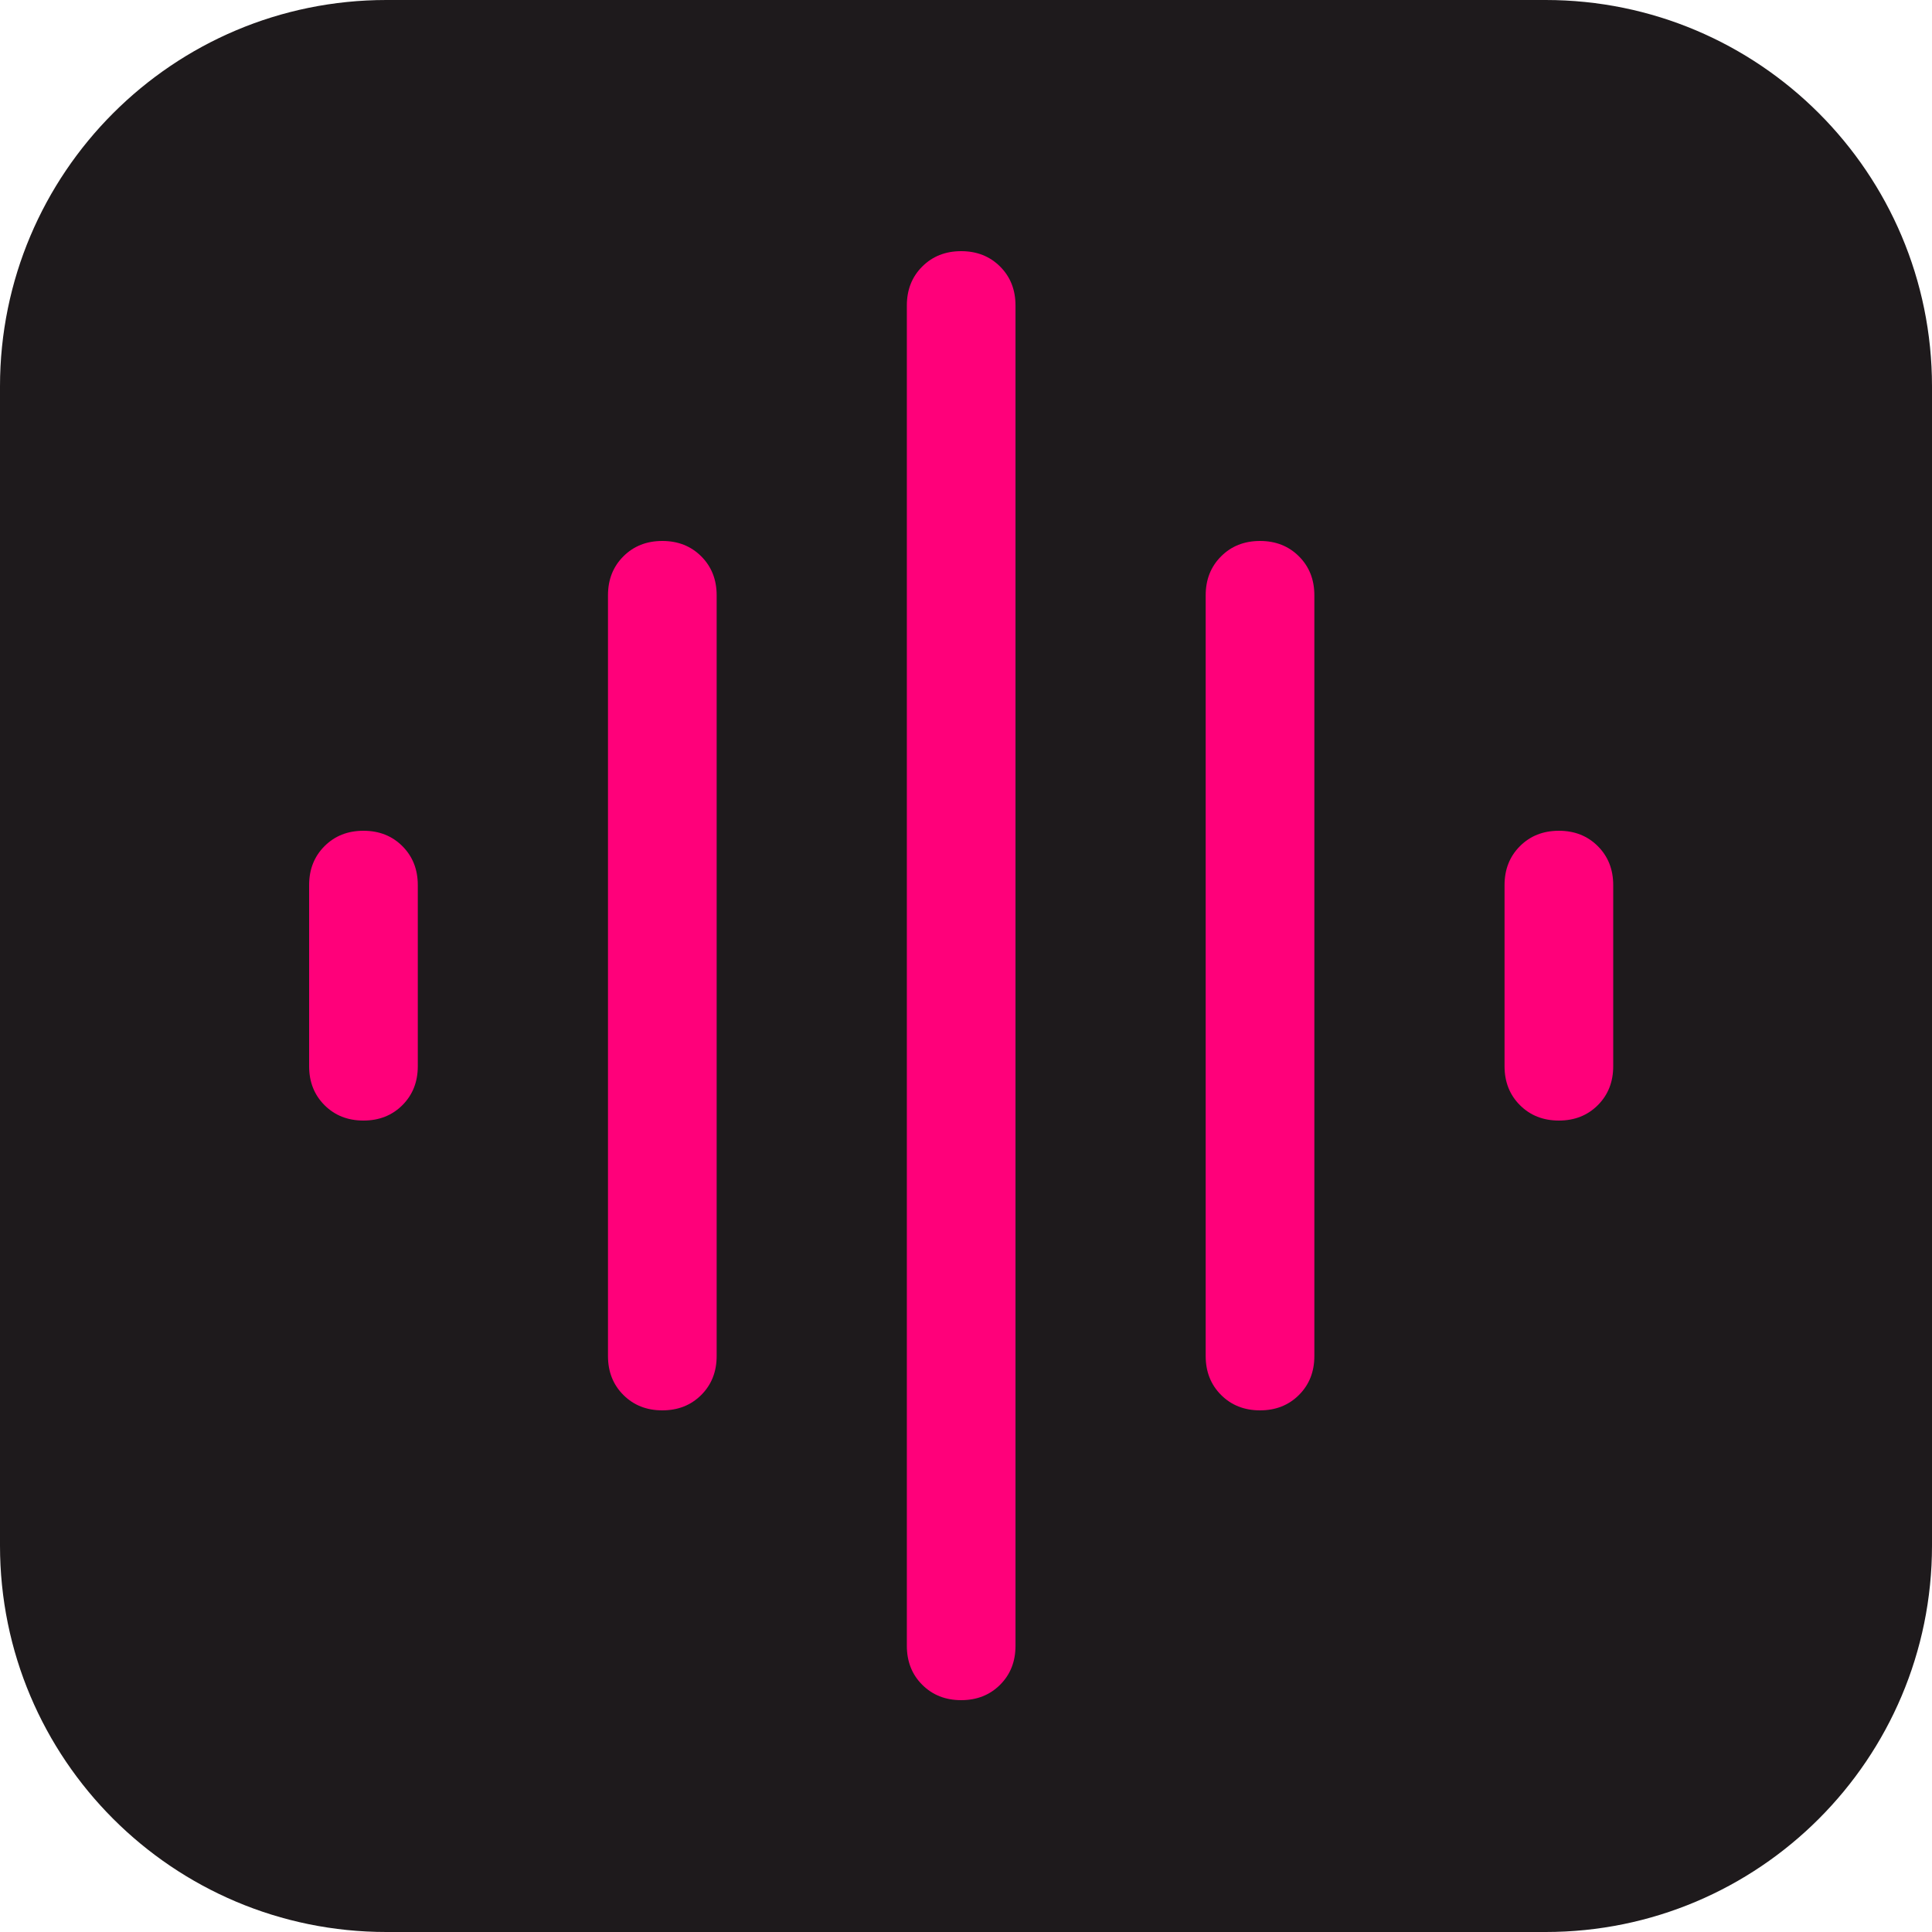
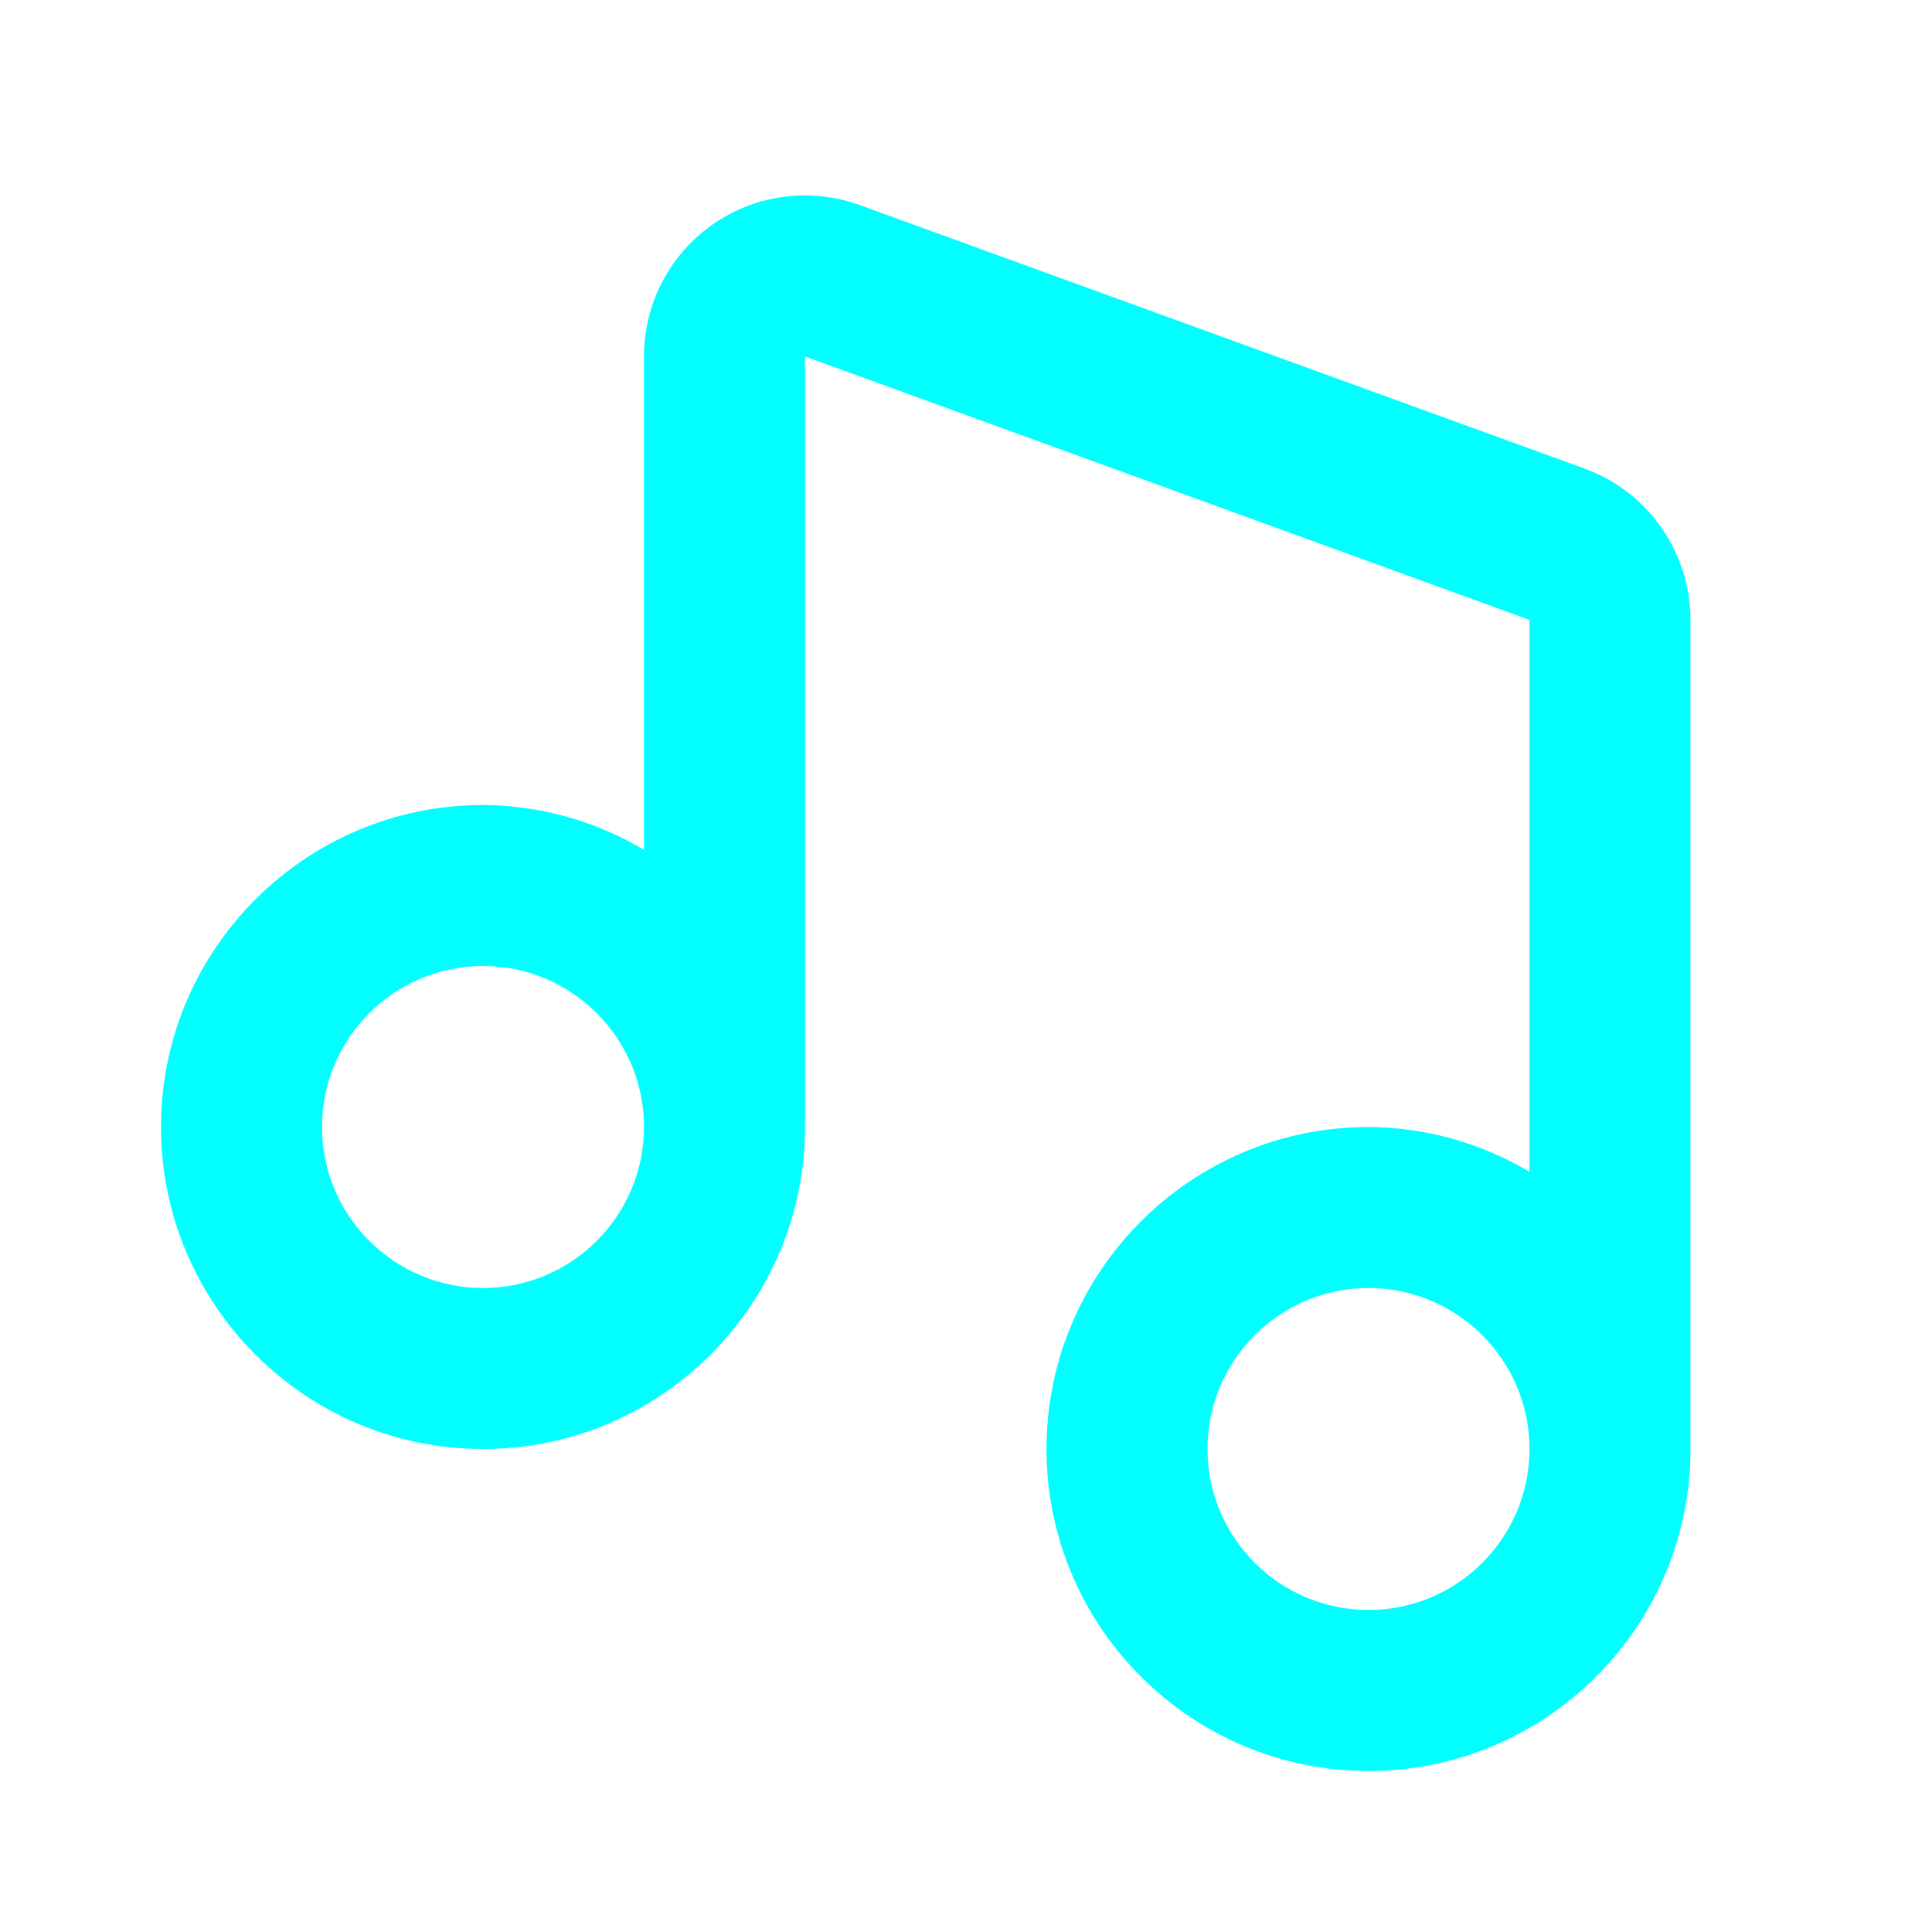
- <svg xmlns="http://www.w3.org/2000/svg" width="100" height="100" viewBox="0 0 100 100" fill="none">
-   <rect width="100" height="100" rx="20" fill="#1E1A1C" />
-   <path d="M34.281 73C33.469 73 32.797 72.734 32.266 72.203C31.734 71.672 31.469 71 31.469 70.188V30.812C31.469 30 31.734 29.328 32.266 28.797C32.797 28.266 33.469 28 34.281 28C35.094 28 35.766 28.266 36.297 28.797C36.828 29.328 37.094 30 37.094 30.812V70.188C37.094 71 36.828 71.672 36.297 72.203C35.766 72.734 35.094 73 34.281 73ZM49.75 88C48.938 88 48.266 87.734 47.734 87.203C47.203 86.672 46.938 86 46.938 85.188V15.812C46.938 15 47.203 14.328 47.734 13.797C48.266 13.266 48.938 13 49.75 13C50.562 13 51.234 13.266 51.766 13.797C52.297 14.328 52.562 15 52.562 15.812V85.188C52.562 86 52.297 86.672 51.766 87.203C51.234 87.734 50.562 88 49.75 88ZM18.812 58C18 58 17.328 57.734 16.797 57.203C16.266 56.672 16 56 16 55.188V45.812C16 45 16.266 44.328 16.797 43.797C17.328 43.266 18 43 18.812 43C19.625 43 20.297 43.266 20.828 43.797C21.359 44.328 21.625 45 21.625 45.812V55.188C21.625 56 21.359 56.672 20.828 57.203C20.297 57.734 19.625 58 18.812 58ZM65.219 73C64.406 73 63.734 72.734 63.203 72.203C62.672 71.672 62.406 71 62.406 70.188V30.812C62.406 30 62.672 29.328 63.203 28.797C63.734 28.266 64.406 28 65.219 28C66.031 28 66.703 28.266 67.234 28.797C67.766 29.328 68.031 30 68.031 30.812V70.188C68.031 71 67.766 71.672 67.234 72.203C66.703 72.734 66.031 73 65.219 73ZM80.688 58C79.875 58 79.203 57.734 78.672 57.203C78.141 56.672 77.875 56 77.875 55.188V45.812C77.875 45 78.141 44.328 78.672 43.797C79.203 43.266 79.875 43 80.688 43C81.5 43 82.172 43.266 82.703 43.797C83.234 44.328 83.5 45 83.5 45.812V55.188C83.5 56 83.234 56.672 82.703 57.203C82.172 57.734 81.5 58 80.688 58Z" fill="#FF007A" />
+ <svg xmlns="http://www.w3.org/2000/svg" width="24" height="24" viewBox="0 0 24 24" style="fill: rgba(0, 0, 0, 1);transform: ;msFilter:;">
+   <path d="m19.684 5.821-9-3.272A1.998 1.998 0 0 0 8 4.428v6.129A3.953 3.953 0 0 0 6 10c-2.206 0-4 1.794-4 4s1.794 4 4 4 4-1.794 4-4V4.428L19 7.7v6.856A3.962 3.962 0 0 0 17 14c-2.206 0-4 1.794-4 4s1.794 4 4 4 4-1.794 4-4V7.7c0-.838-.529-1.594-1.316-1.879zM6 16c-1.103 0-2-.897-2-2s.897-2 2-2 2 .897 2 2-.897 2-2 2zm11 4c-1.103 0-2-.897-2-2s.897-2 2-2 2 .897 2 2-.897 2-2 2z" fill="aqua" />
</svg>
